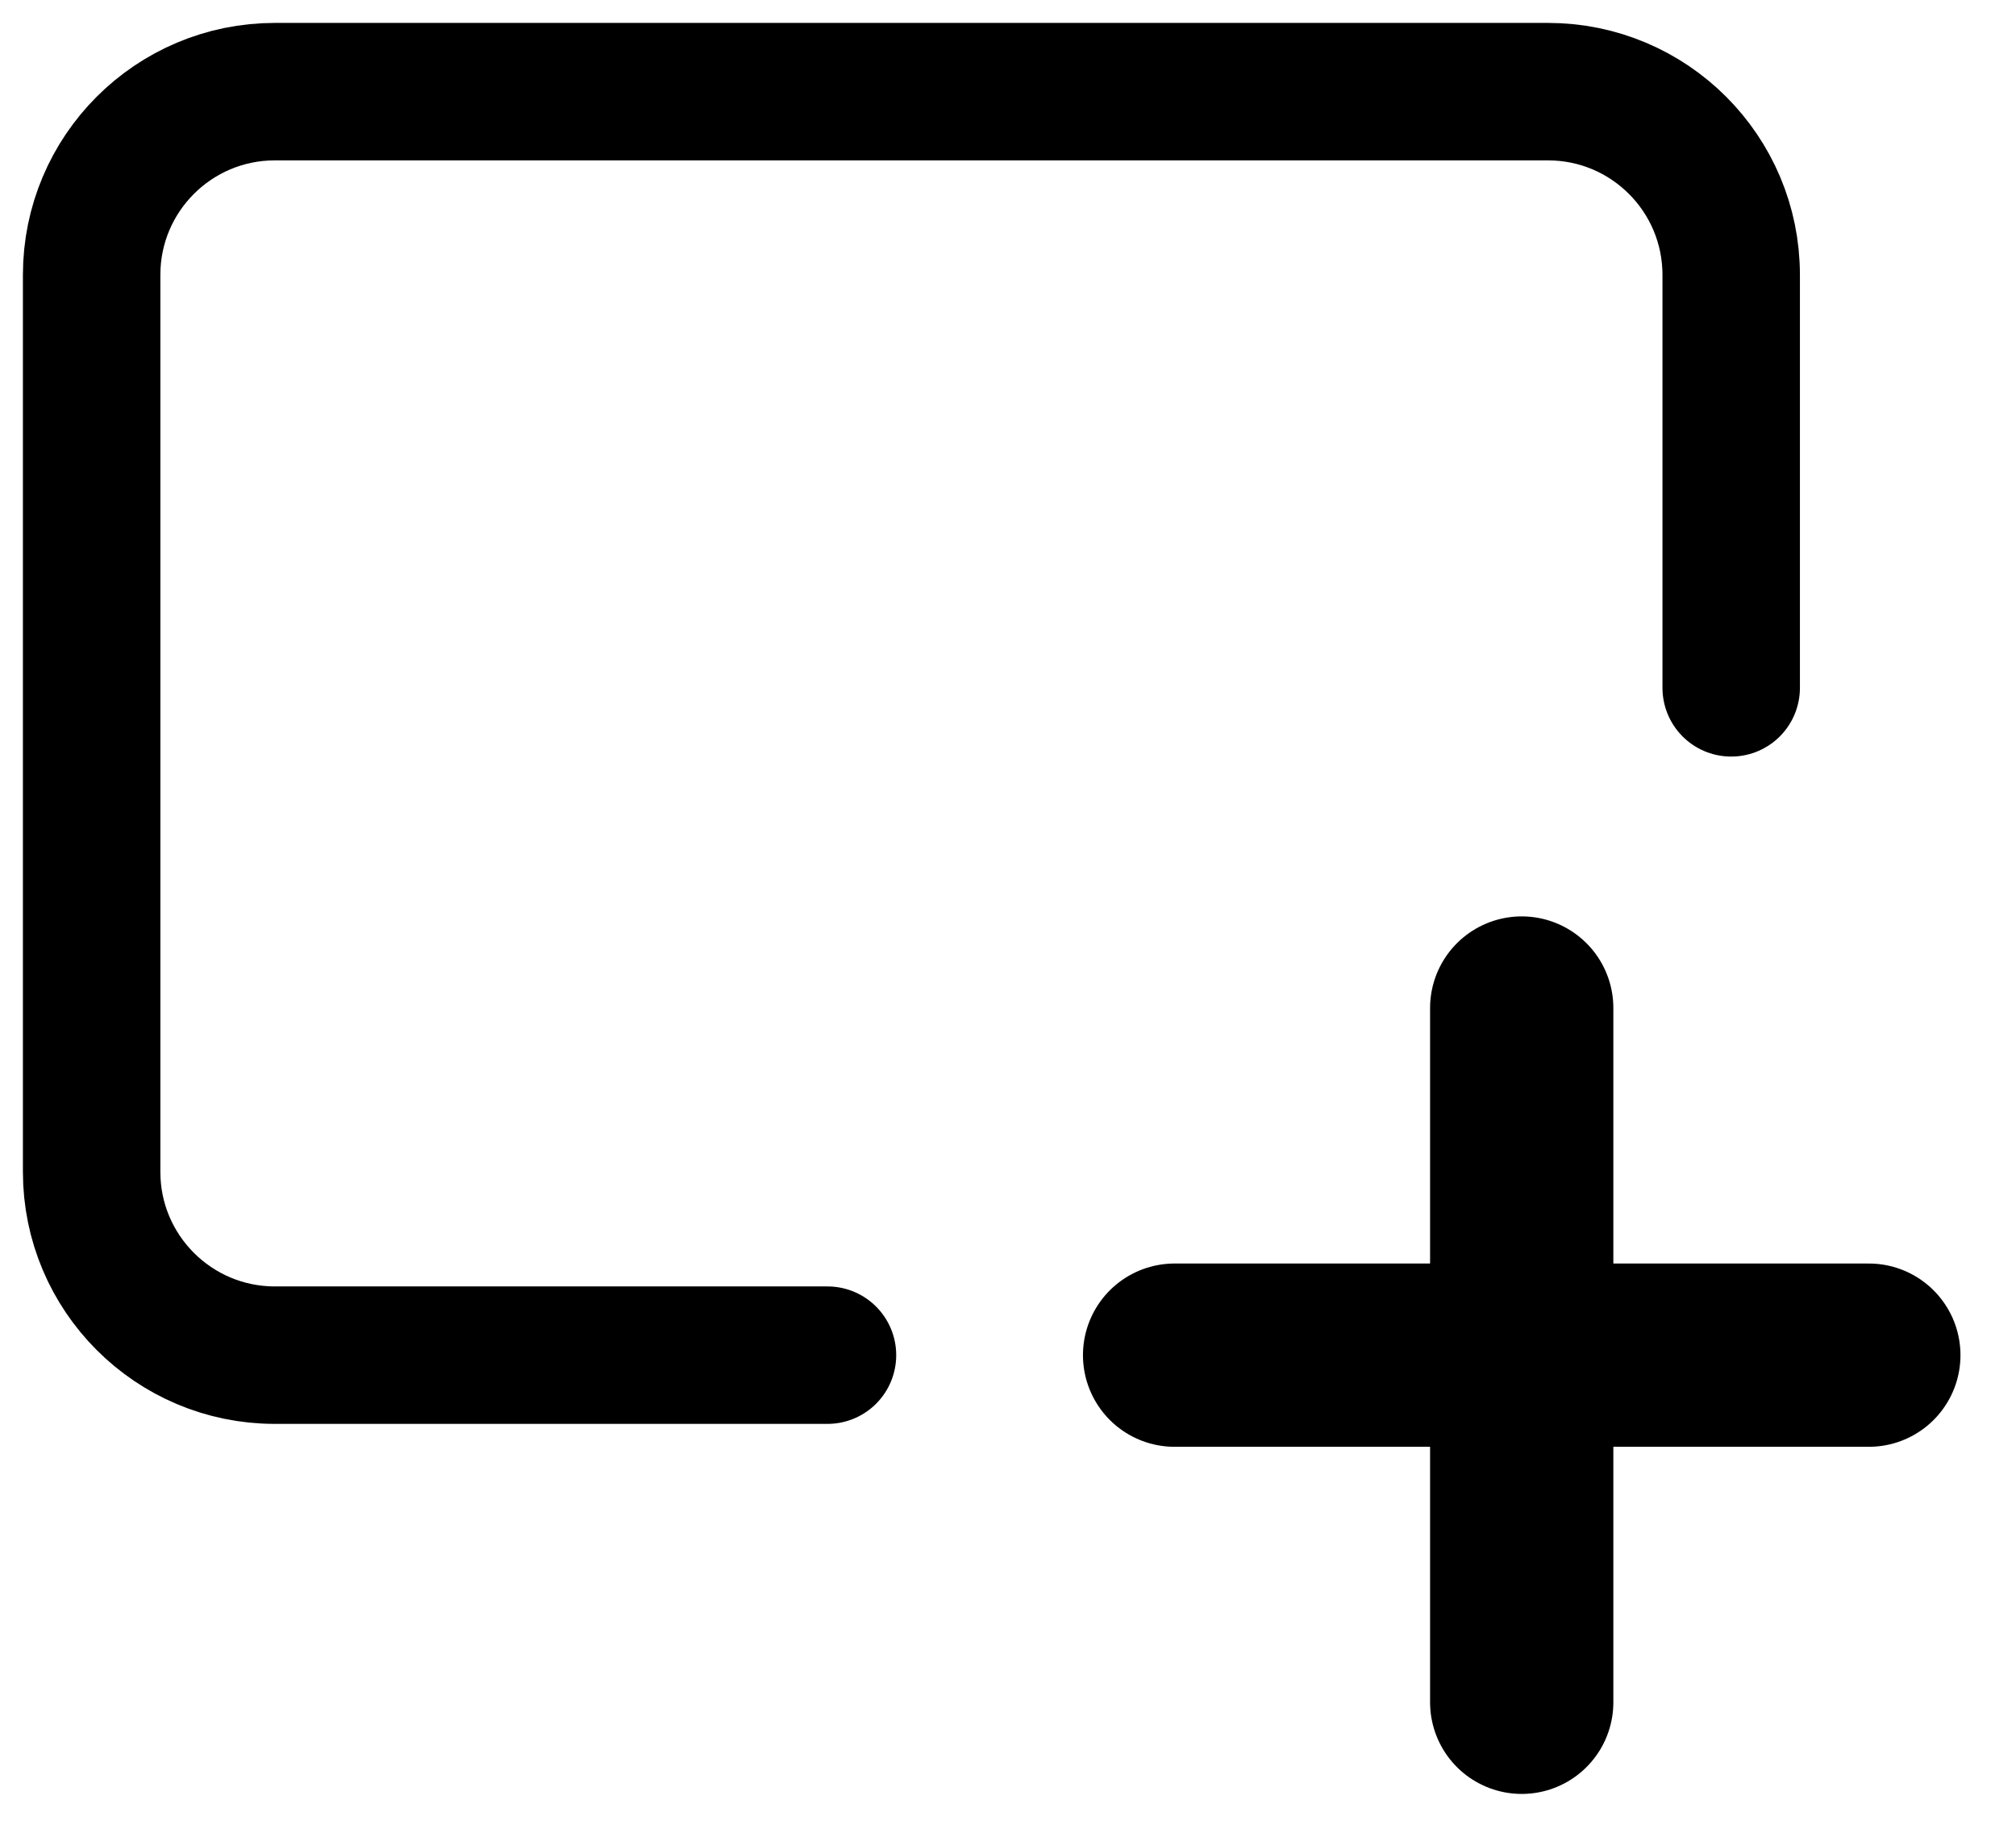
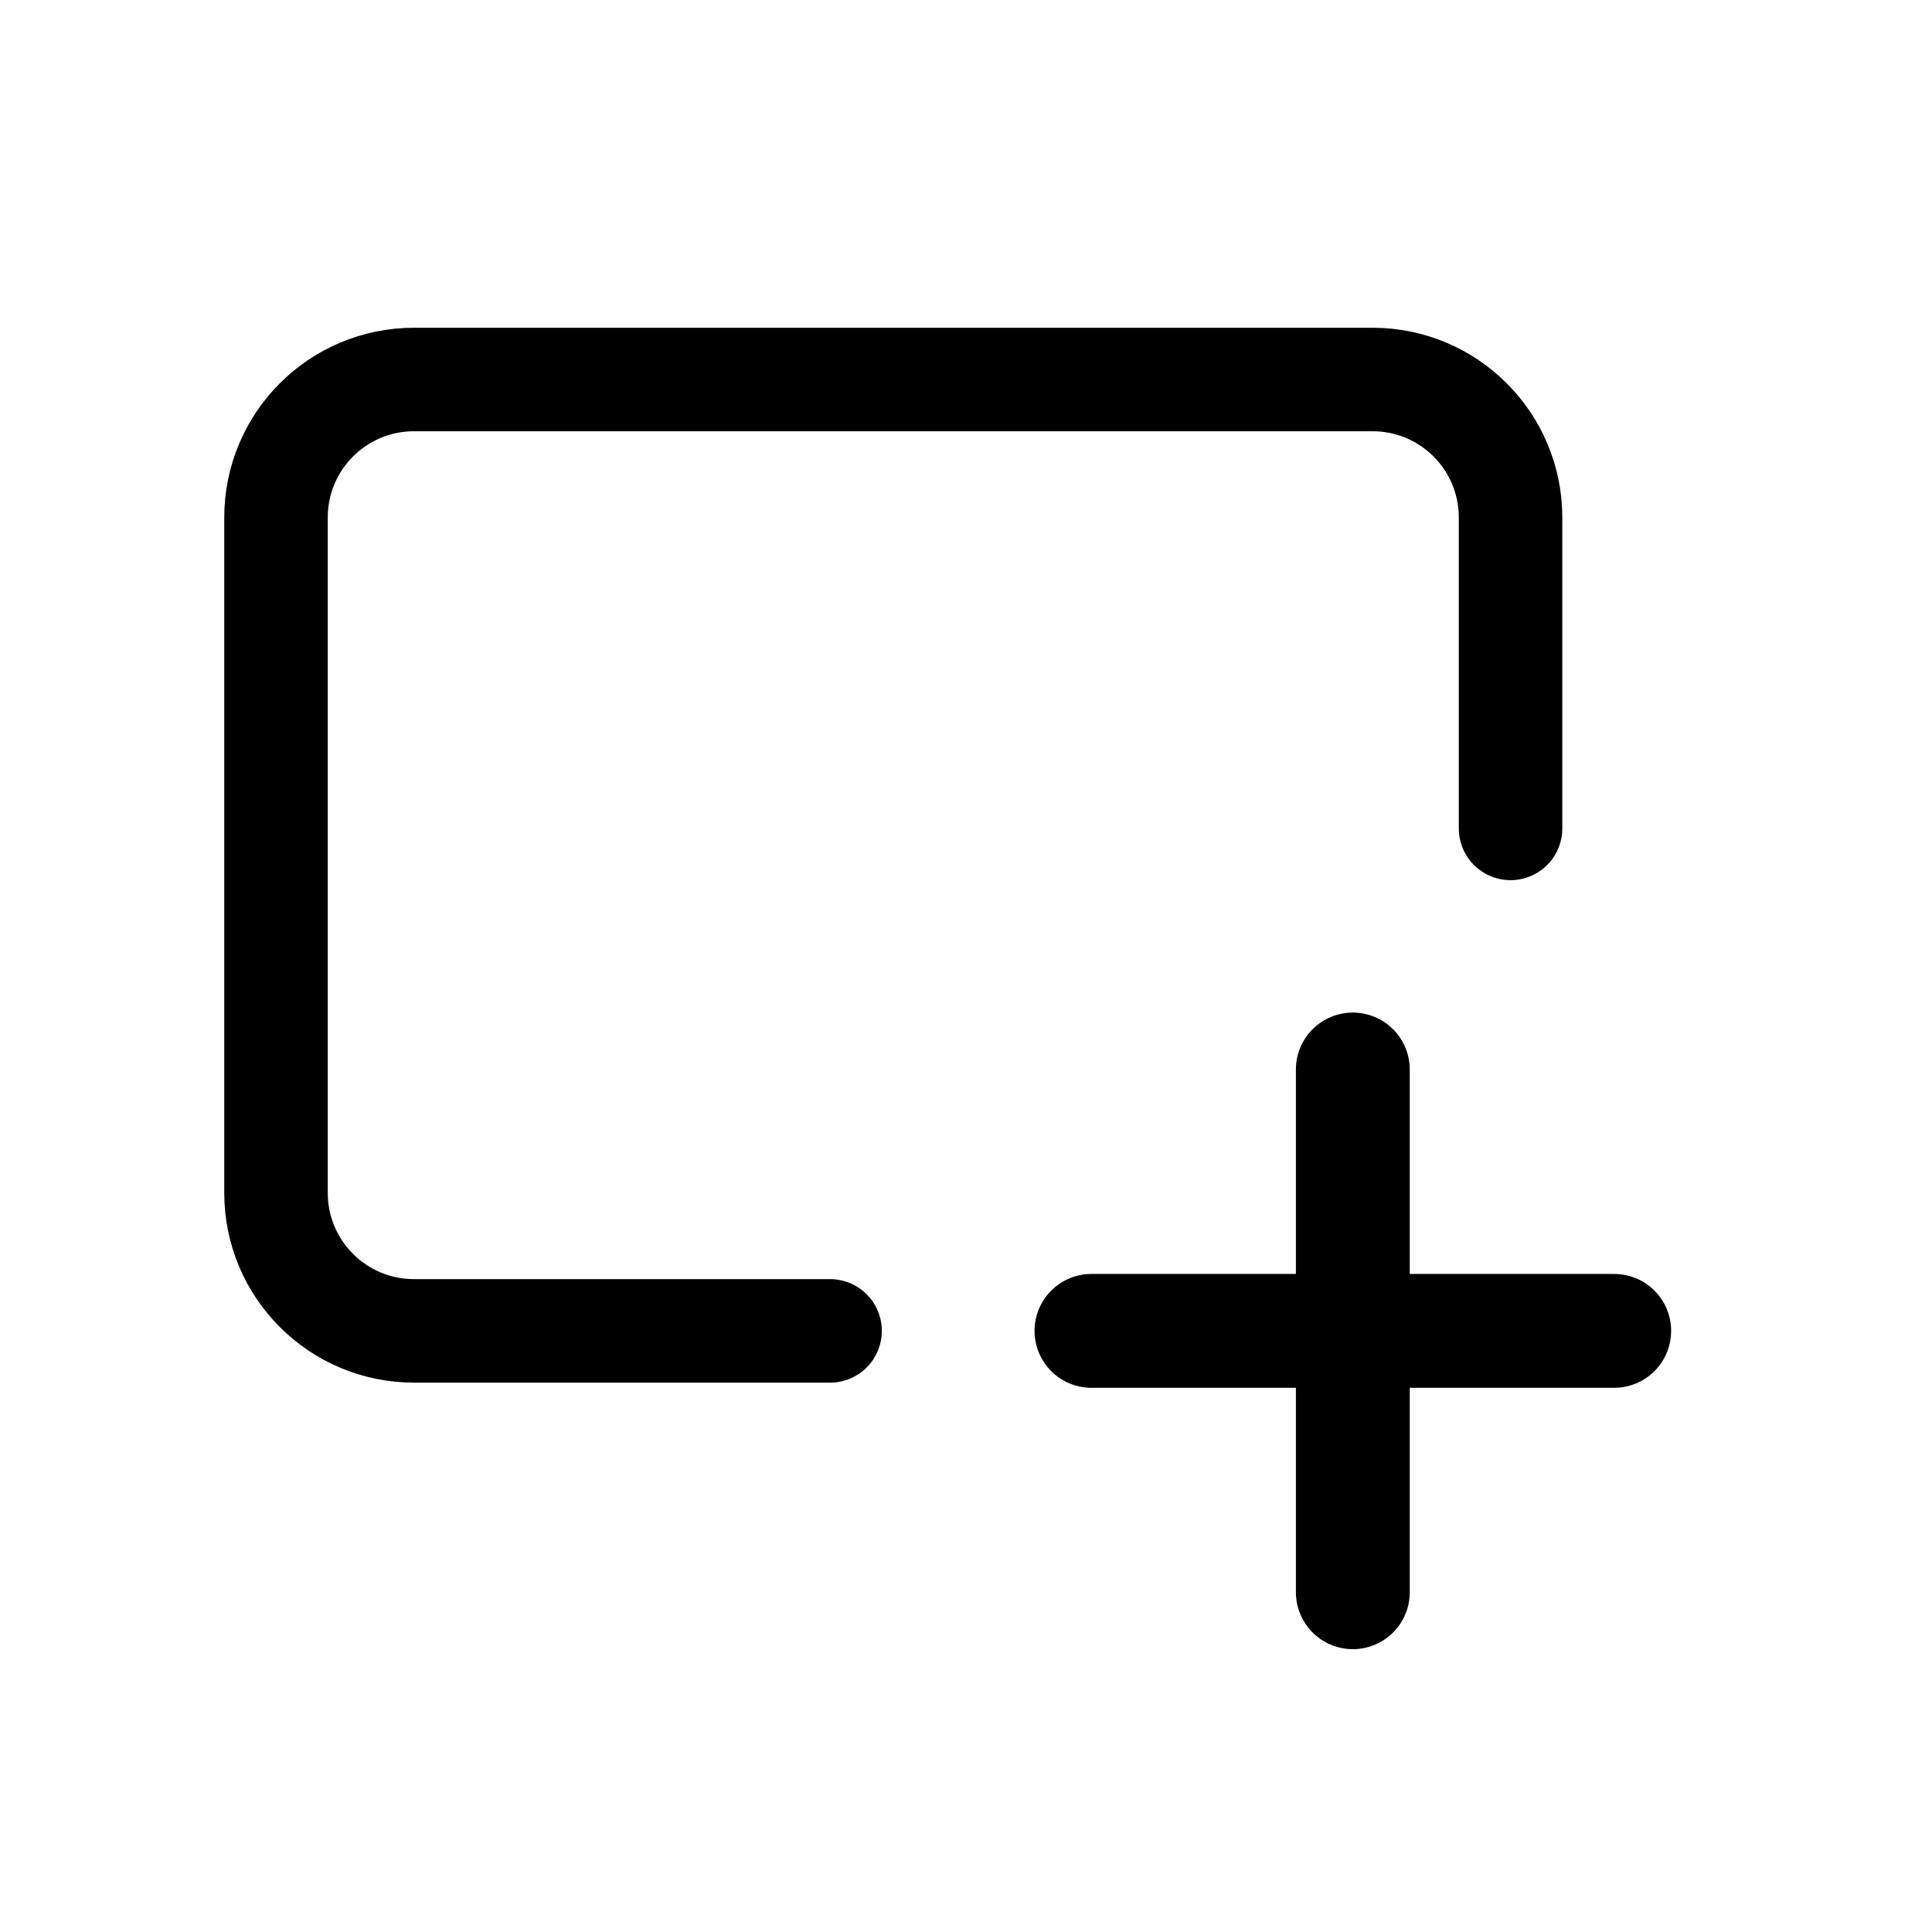
- <svg xmlns="http://www.w3.org/2000/svg" viewBox="0 0 22 20">
-   <g fill="none" fill-rule="evenodd" stroke="currentColor" stroke-linecap="round">
-     <g stroke-linejoin="round" stroke-width="2">
-       <path d="M3.788 0L3.788 7.576M7.576 3.788L0 3.788" transform="translate(1 1) translate(11.818 10)" />
+ <svg xmlns="http://www.w3.org/2000/svg" width="28px" height="28px" viewBox="0 0 28 28" version="1.1">
+   <g id="tool-rectangle" stroke="none" stroke-width="1" fill="none" fill-rule="evenodd">
+     <rect id="Rectangle" x="0" y="0" width="28" height="28" />
+     <g id="Group-8" transform="translate(15.8182, 15.5)" stroke="currentColor" stroke-linecap="round" stroke-linejoin="round" stroke-width="1.65">
+       <line x1="3.788" y1="1.69561335e-14" x2="3.788" y2="7.576" id="Path" />
+       <line x1="7.576" y1="3.788" x2="-1.37263938e-13" y2="3.788" id="Path" />
    </g>
-     <path stroke-width="1.5" d="M8.03 13.788H2c-1.105 0-2-.896-2-2V2C0 .895.895 0 2 0h13.892c1.105 0 2 .895 2 2v4.506h0" transform="translate(1 1)" />
+     <path d="M12.03,19.288 L6,19.288 C4.895,19.288 4,18.392 4,17.288 L4,7.5 C4,6.395 4.895,5.5 6,5.5 L19.892,5.5 C20.997,5.5 21.892,6.395 21.892,7.5 L21.892,12.006 L21.892,12.006" id="Path-5" stroke="currentColor" stroke-width="1.5" stroke-linecap="round" />
  </g>
</svg>
